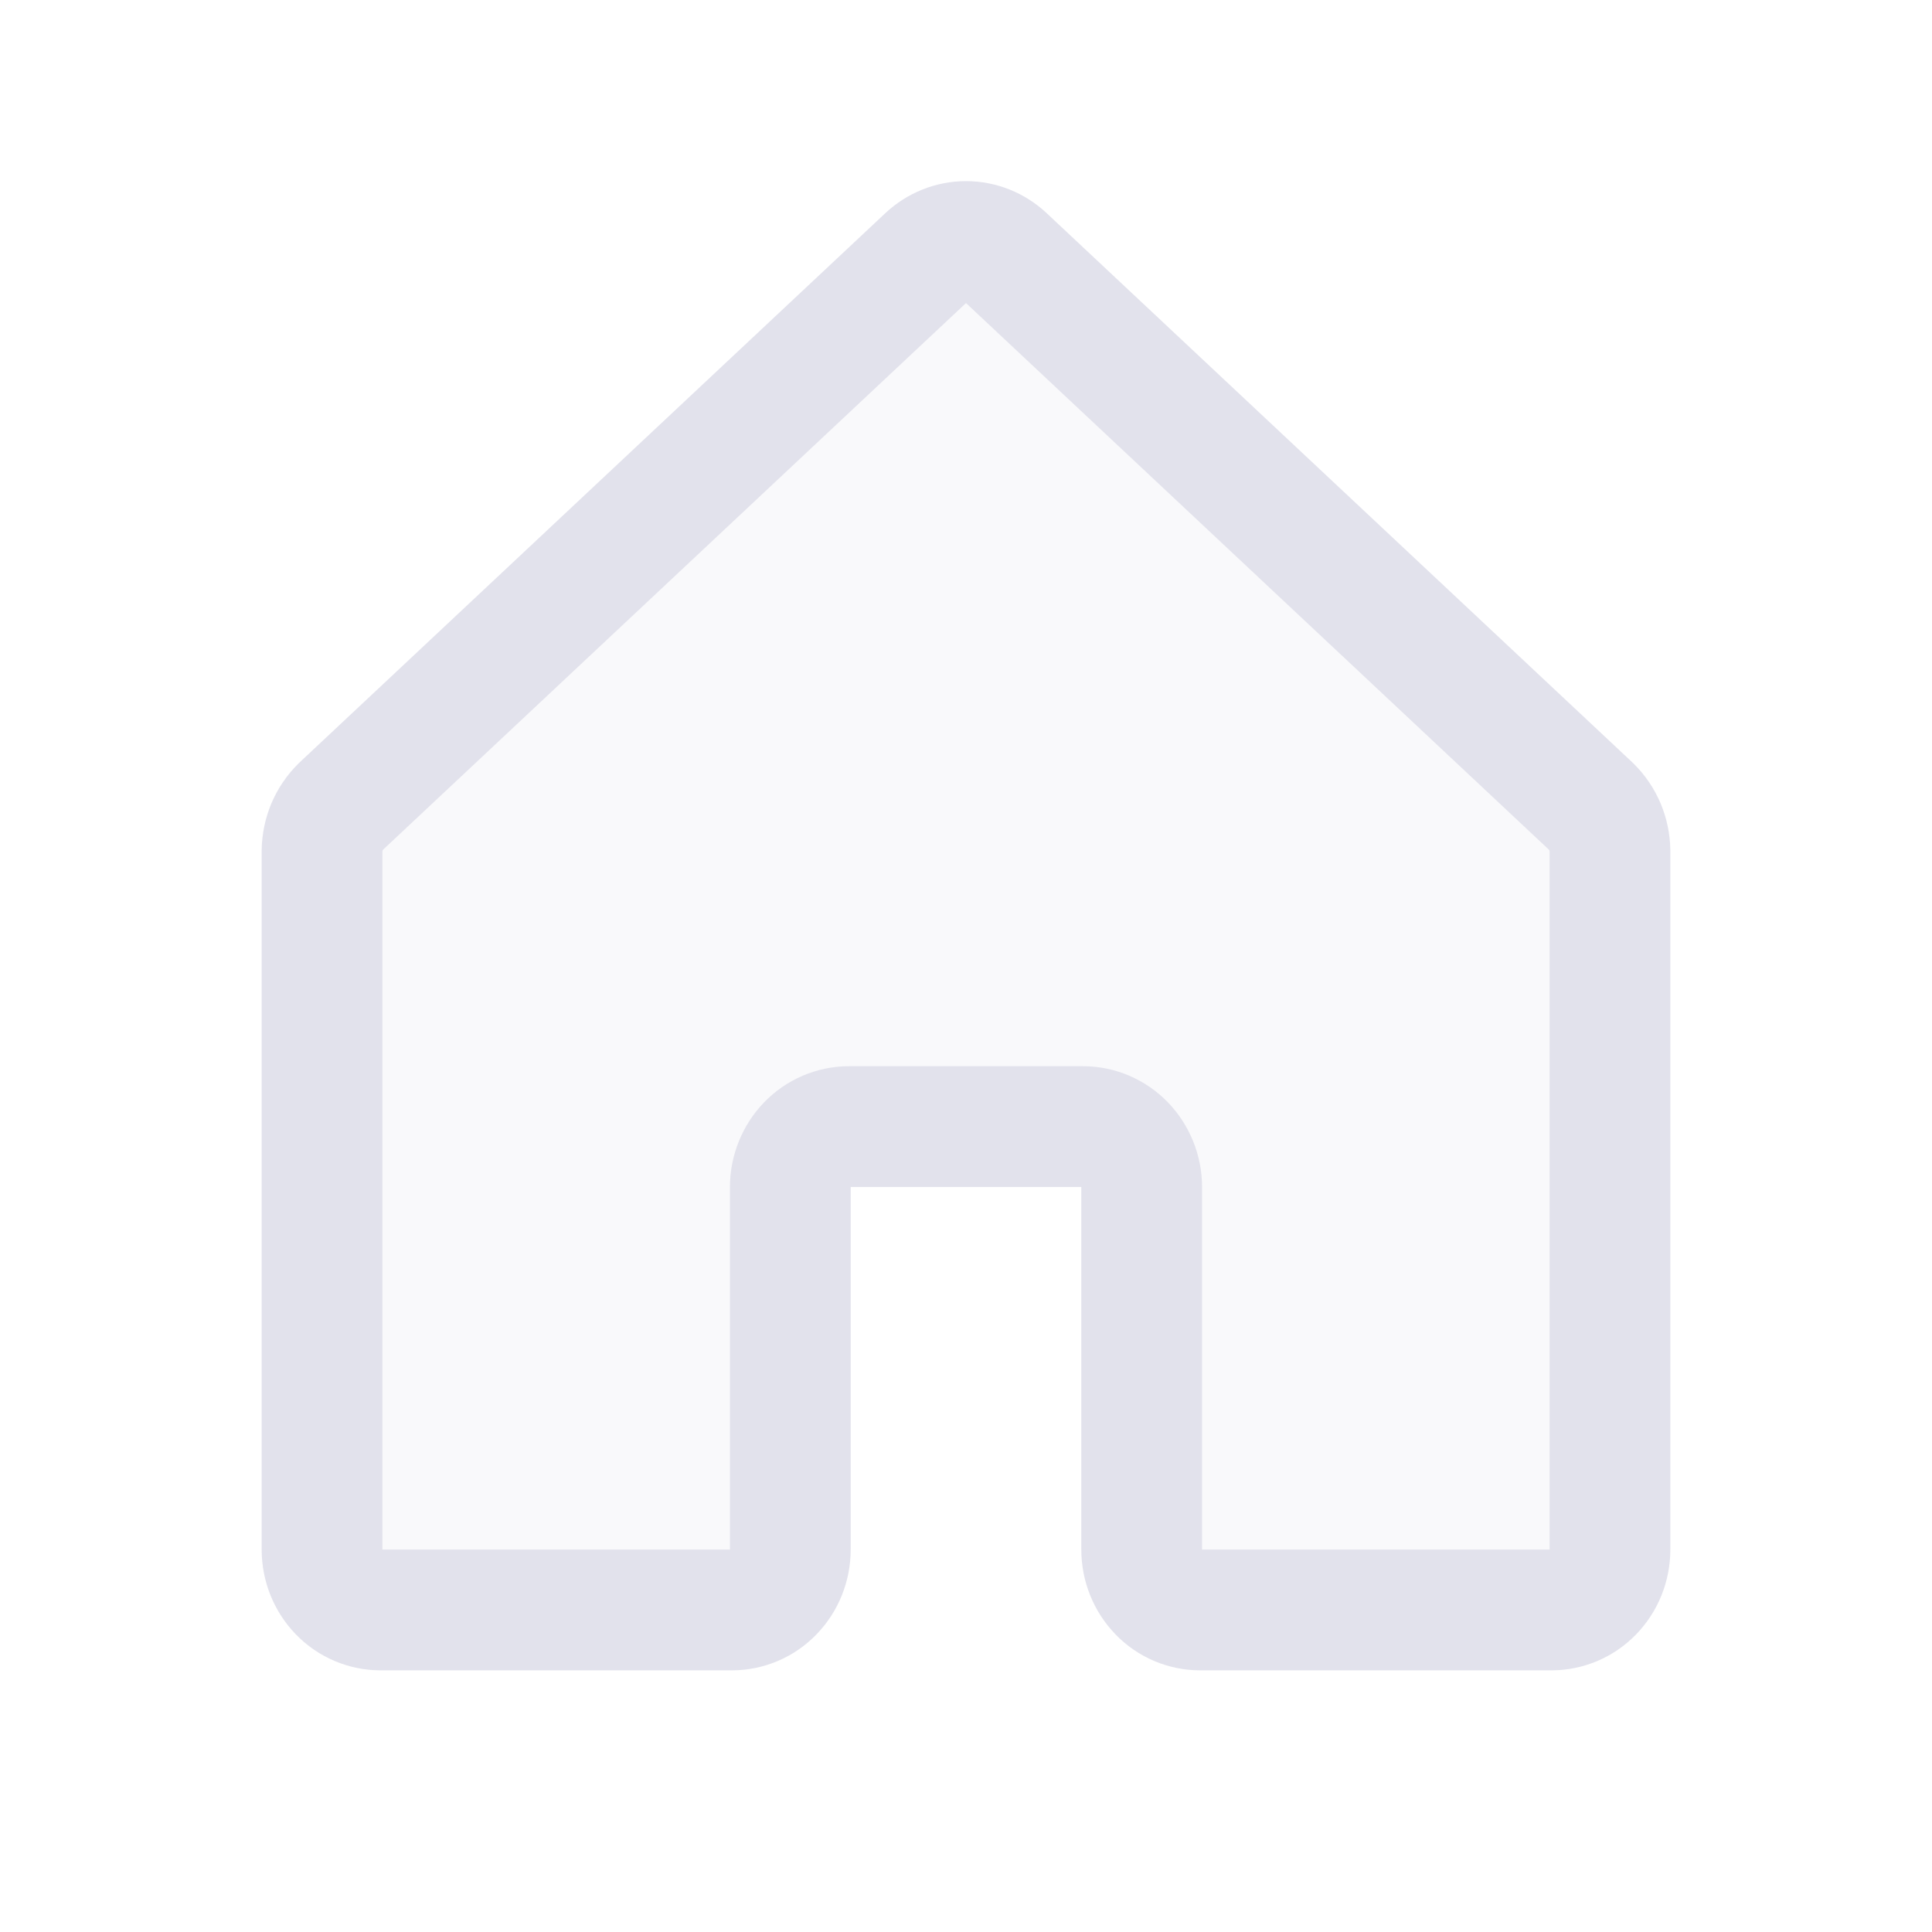
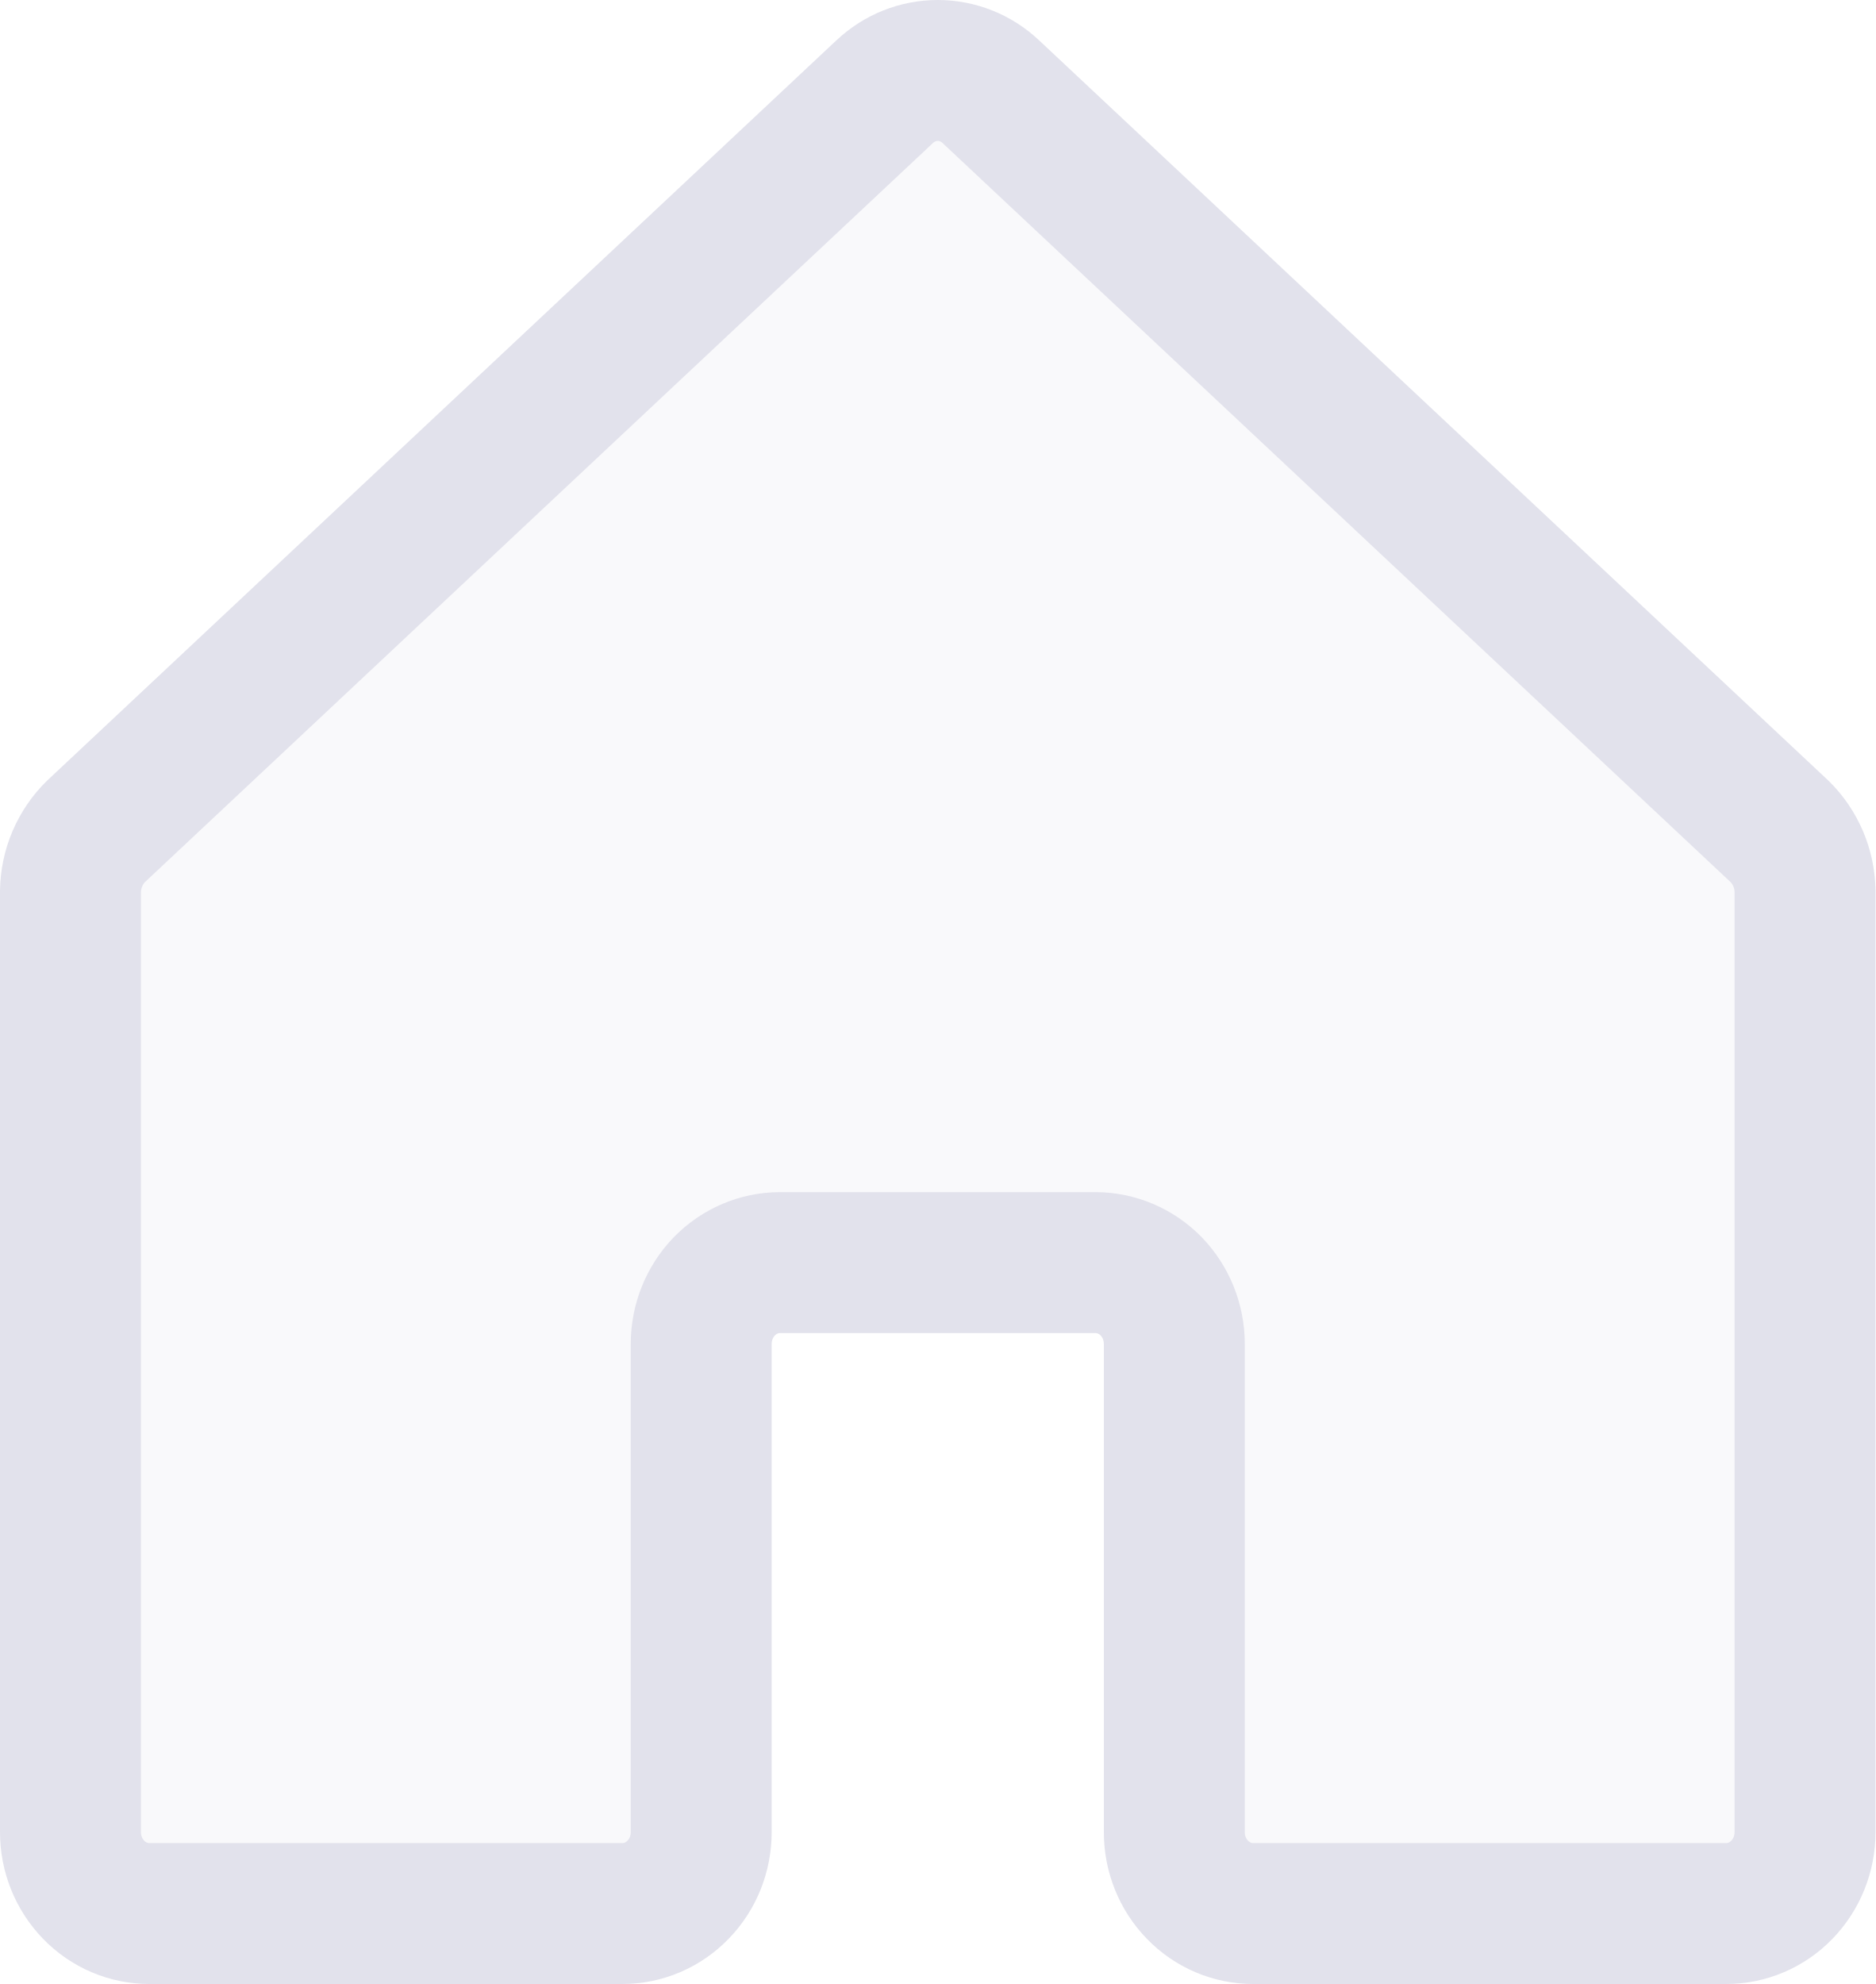
- <svg xmlns="http://www.w3.org/2000/svg" preserveAspectRatio="none" overflow="visible" style="display: block;" width="16" height="16" viewBox="0 0 16 16" fill="none">
-   <g id="Mask">
-     <g id="Light / Maps / House">
-       <path id="Vector" d="M9.455 12.833V9.831C9.455 9.698 9.403 9.571 9.313 9.477C9.222 9.383 9.098 9.33 8.97 9.33H7.03C6.902 9.33 6.778 9.383 6.687 9.477C6.597 9.571 6.545 9.698 6.545 9.831V12.833C6.545 12.966 6.494 13.093 6.403 13.187C6.313 13.281 6.189 13.333 6.061 13.333H3.152C3.023 13.333 2.9 13.281 2.809 13.187C2.718 13.093 2.667 12.966 2.667 12.833V7.047C2.668 6.978 2.682 6.91 2.709 6.846C2.736 6.783 2.775 6.726 2.824 6.678L7.673 2.131C7.762 2.047 7.879 2 8 2C8.121 2 8.238 2.047 8.327 2.131L13.176 6.678C13.225 6.726 13.264 6.783 13.291 6.846C13.318 6.91 13.332 6.978 13.333 7.047V12.833C13.333 12.966 13.282 13.093 13.191 13.187C13.1 13.281 12.977 13.333 12.848 13.333H9.939C9.811 13.333 9.687 13.281 9.597 13.187C9.506 13.093 9.455 12.966 9.455 12.833Z" fill="#E2E2EC" fill-opacity="0.2" stroke="#E2E2EC" stroke-linecap="round" stroke-linejoin="round" />
-     </g>
-   </g>
+ <svg xmlns="http://www.w3.org/2000/svg" preserveAspectRatio="none" overflow="visible" style="display: block;" width="17.3" height="18.3" viewBox="0 0 17.3 18.3" fill="none">
+   <path id="Vector" d="M10.832 16.899V12.396C10.832 12.197 10.755 12.006 10.619 11.865C10.482 11.725 10.297 11.646 10.104 11.646H7.195C7.003 11.646 6.818 11.725 6.681 11.865C6.545 12.006 6.468 12.197 6.468 12.396V16.899C6.468 17.099 6.392 17.289 6.255 17.43C6.119 17.571 5.934 17.65 5.741 17.65H1.377C1.184 17.65 0.999 17.571 0.863 17.43C0.727 17.289 0.65 17.099 0.65 16.899V8.221C0.652 8.117 0.673 8.015 0.714 7.92C0.755 7.825 0.813 7.739 0.886 7.668L8.159 0.847C8.293 0.72 8.468 0.65 8.65 0.65C8.832 0.65 9.007 0.72 9.141 0.847L16.414 7.668C16.487 7.739 16.545 7.825 16.586 7.92C16.627 8.015 16.648 8.117 16.65 8.221V16.899C16.65 17.099 16.573 17.289 16.437 17.43C16.301 17.571 16.116 17.65 15.923 17.65H11.559C11.366 17.65 11.181 17.571 11.045 17.43C10.908 17.289 10.832 17.099 10.832 16.899Z" fill="#E2E2EC" fill-opacity="0.2" stroke="#E2E2EC" stroke-width="1.3" stroke-linecap="round" stroke-linejoin="round" />
</svg>
